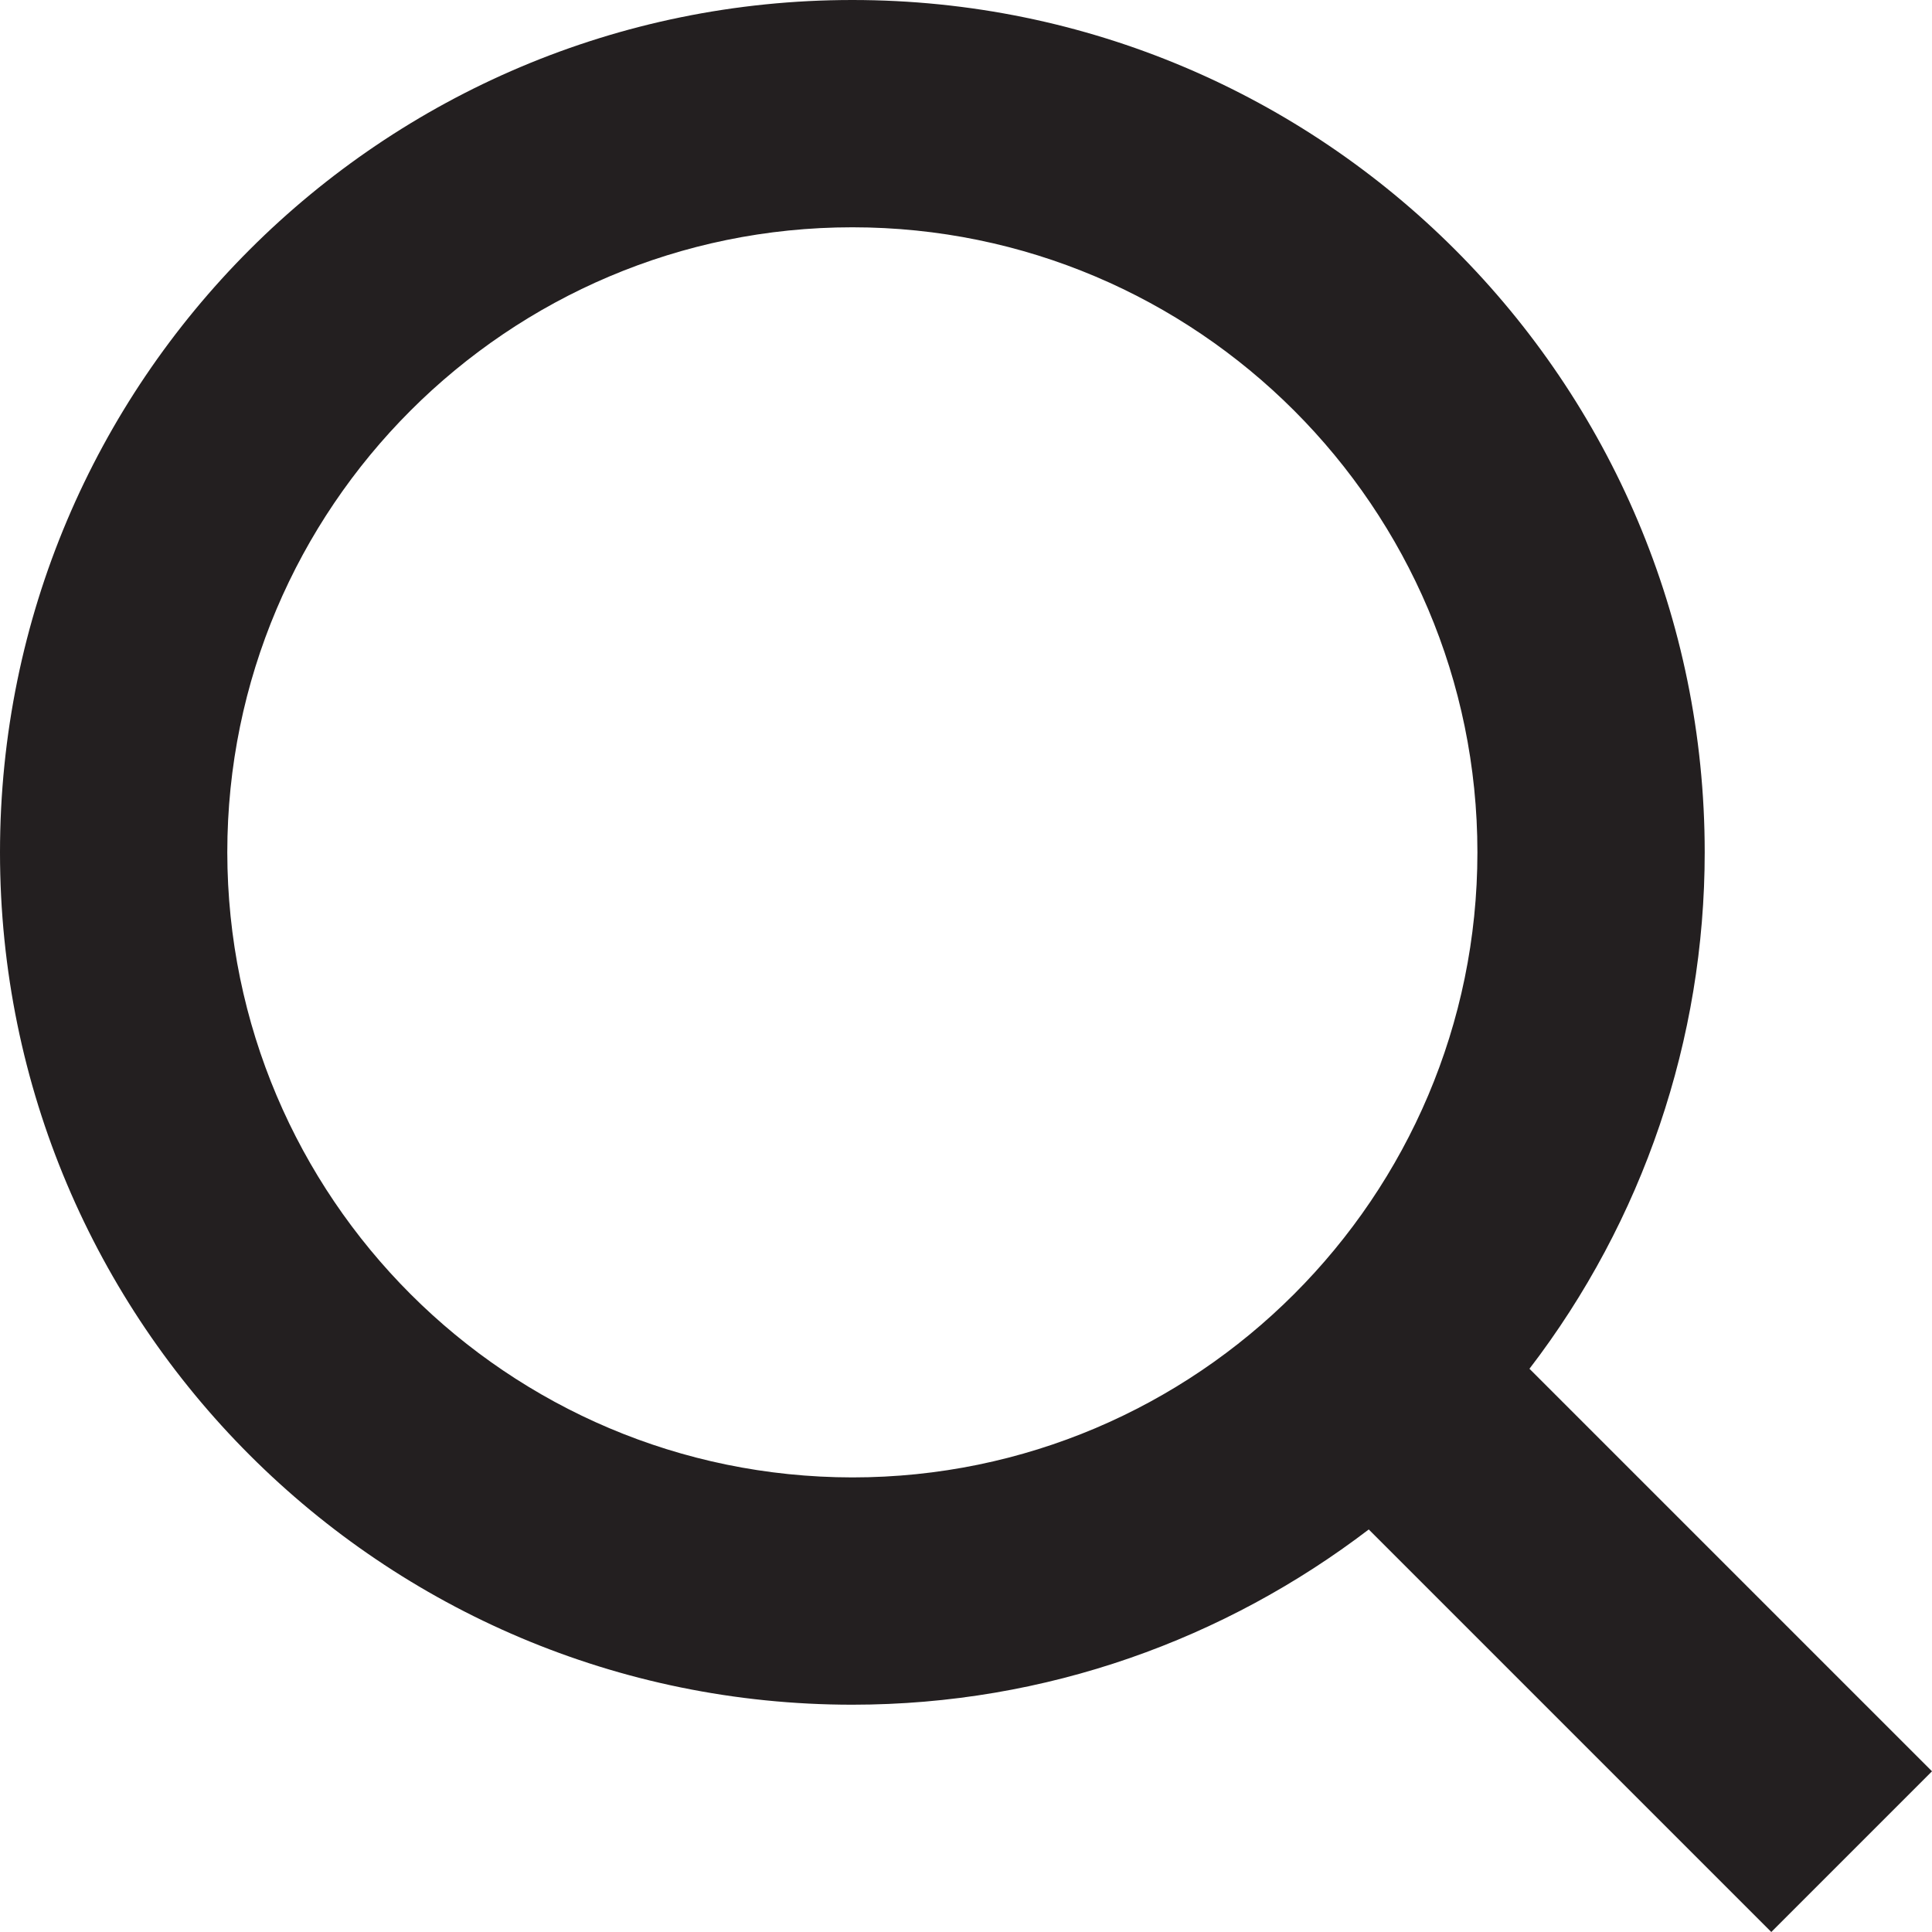
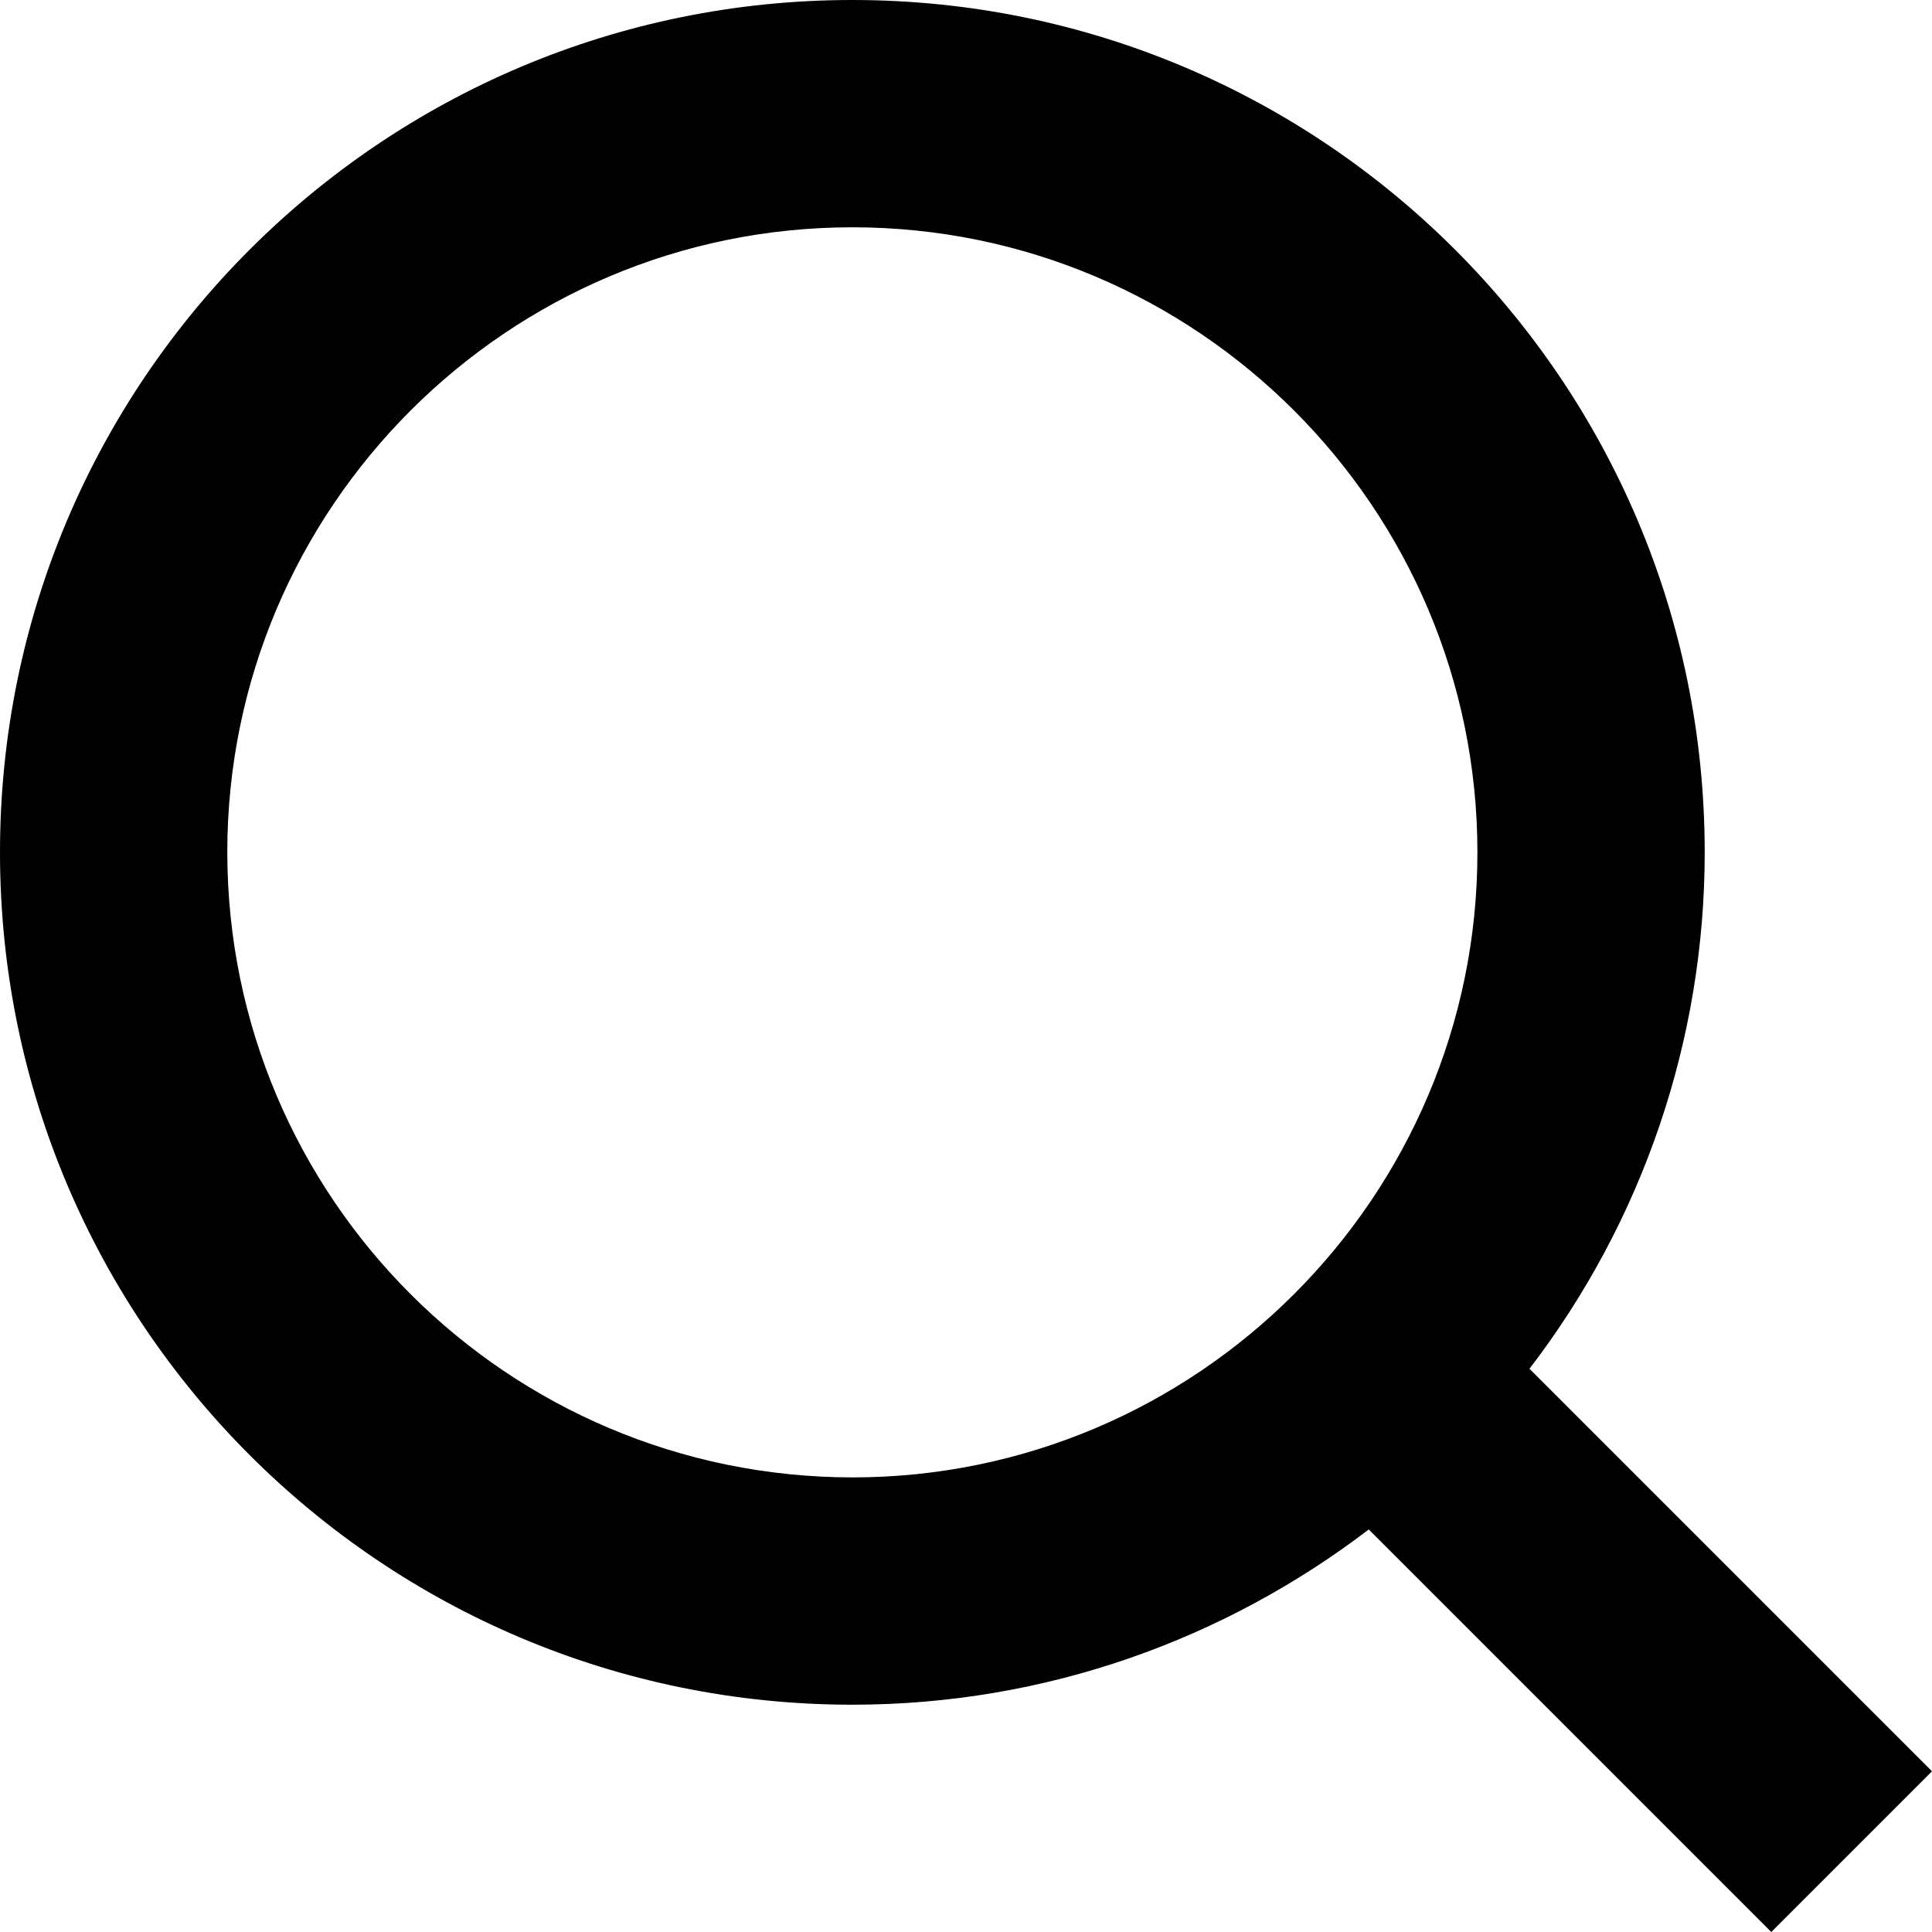
<svg xmlns="http://www.w3.org/2000/svg" width="17" height="17" viewBox="0 0 17 17">
-   <path fill="#231F20" d="M17 15.586l-3.542-3.542A7.465 7.465 0 0 0 15 7.5 7.5 7.5 0 1 0 7.5 15c1.71 0 3.282-.579 4.544-1.542L15.586 17 17 15.586zM2 7.5C2 4.467 4.467 2 7.5 2 10.532 2 13 4.467 13 7.5c0 3.032-2.468 5.5-5.5 5.5A5.506 5.506 0 0 1 2 7.5z" />
+   <path d="M17 15.586l-3.542-3.542A7.465 7.465 0 0 0 15 7.5 7.5 7.5 0 1 0 7.5 15c1.71 0 3.282-.579 4.544-1.542L15.586 17 17 15.586zM2 7.5C2 4.467 4.467 2 7.5 2 10.532 2 13 4.467 13 7.5c0 3.032-2.468 5.5-5.5 5.5A5.506 5.506 0 0 1 2 7.5z" />
</svg>
